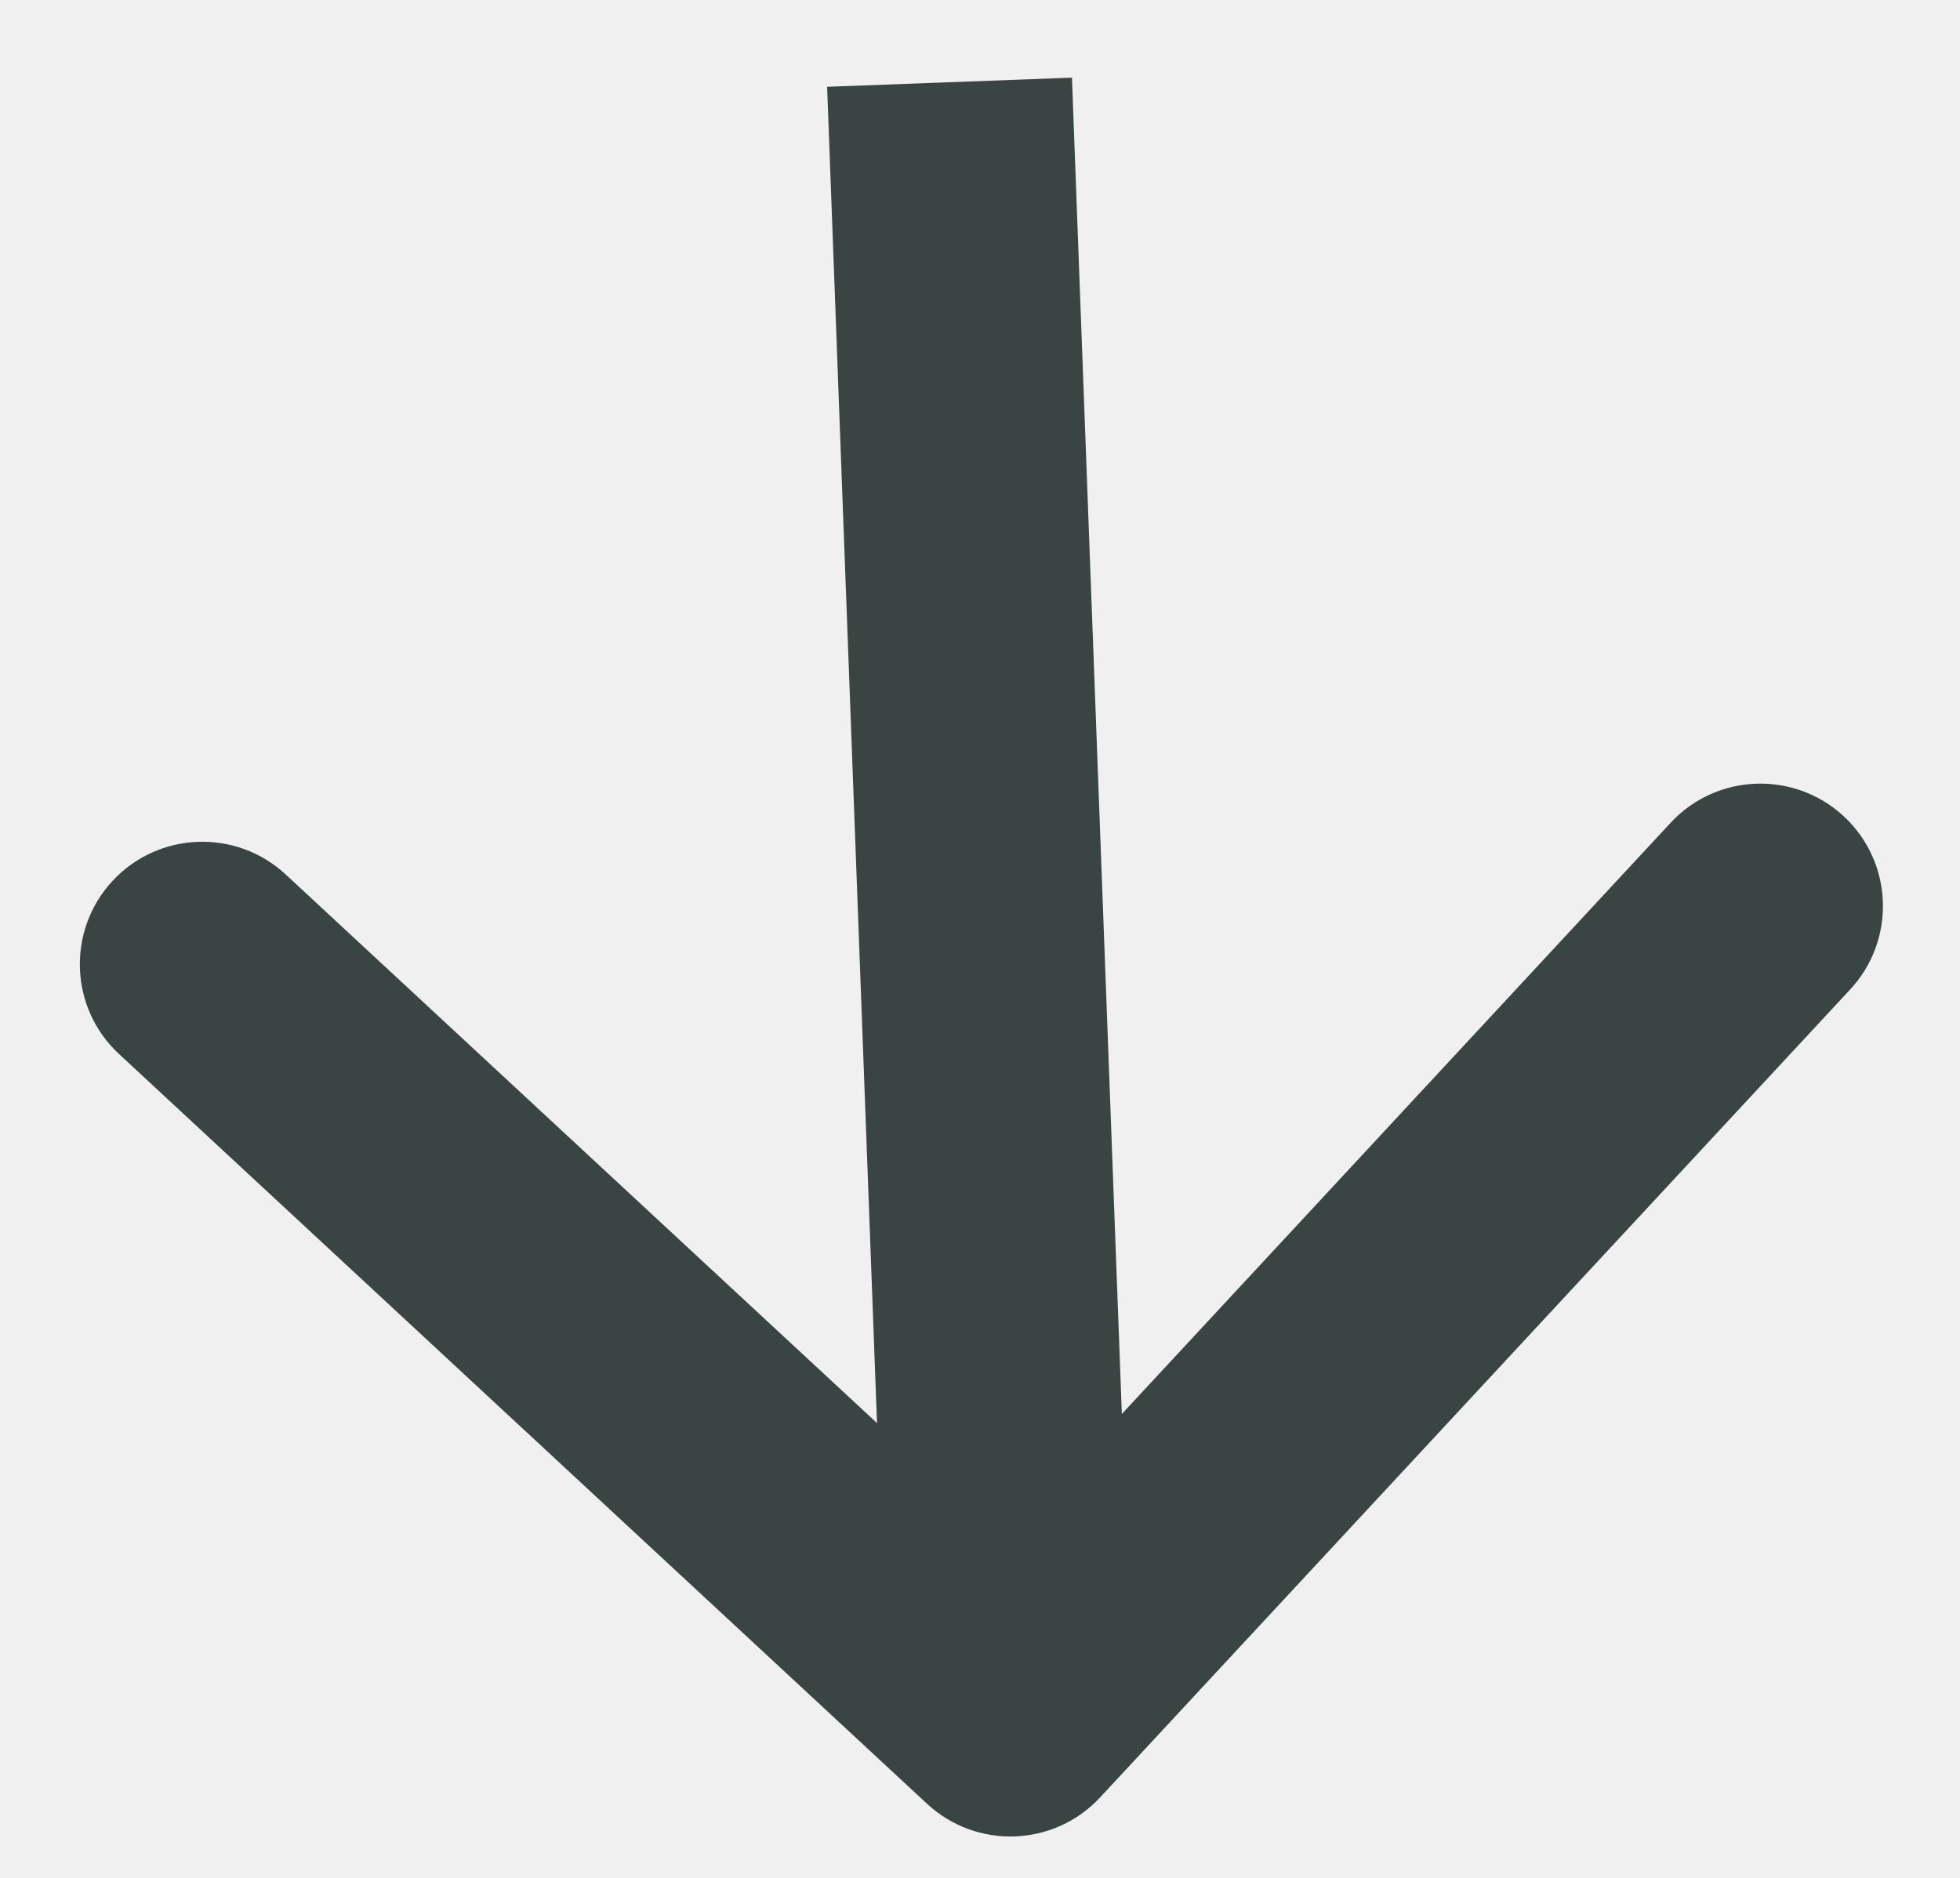
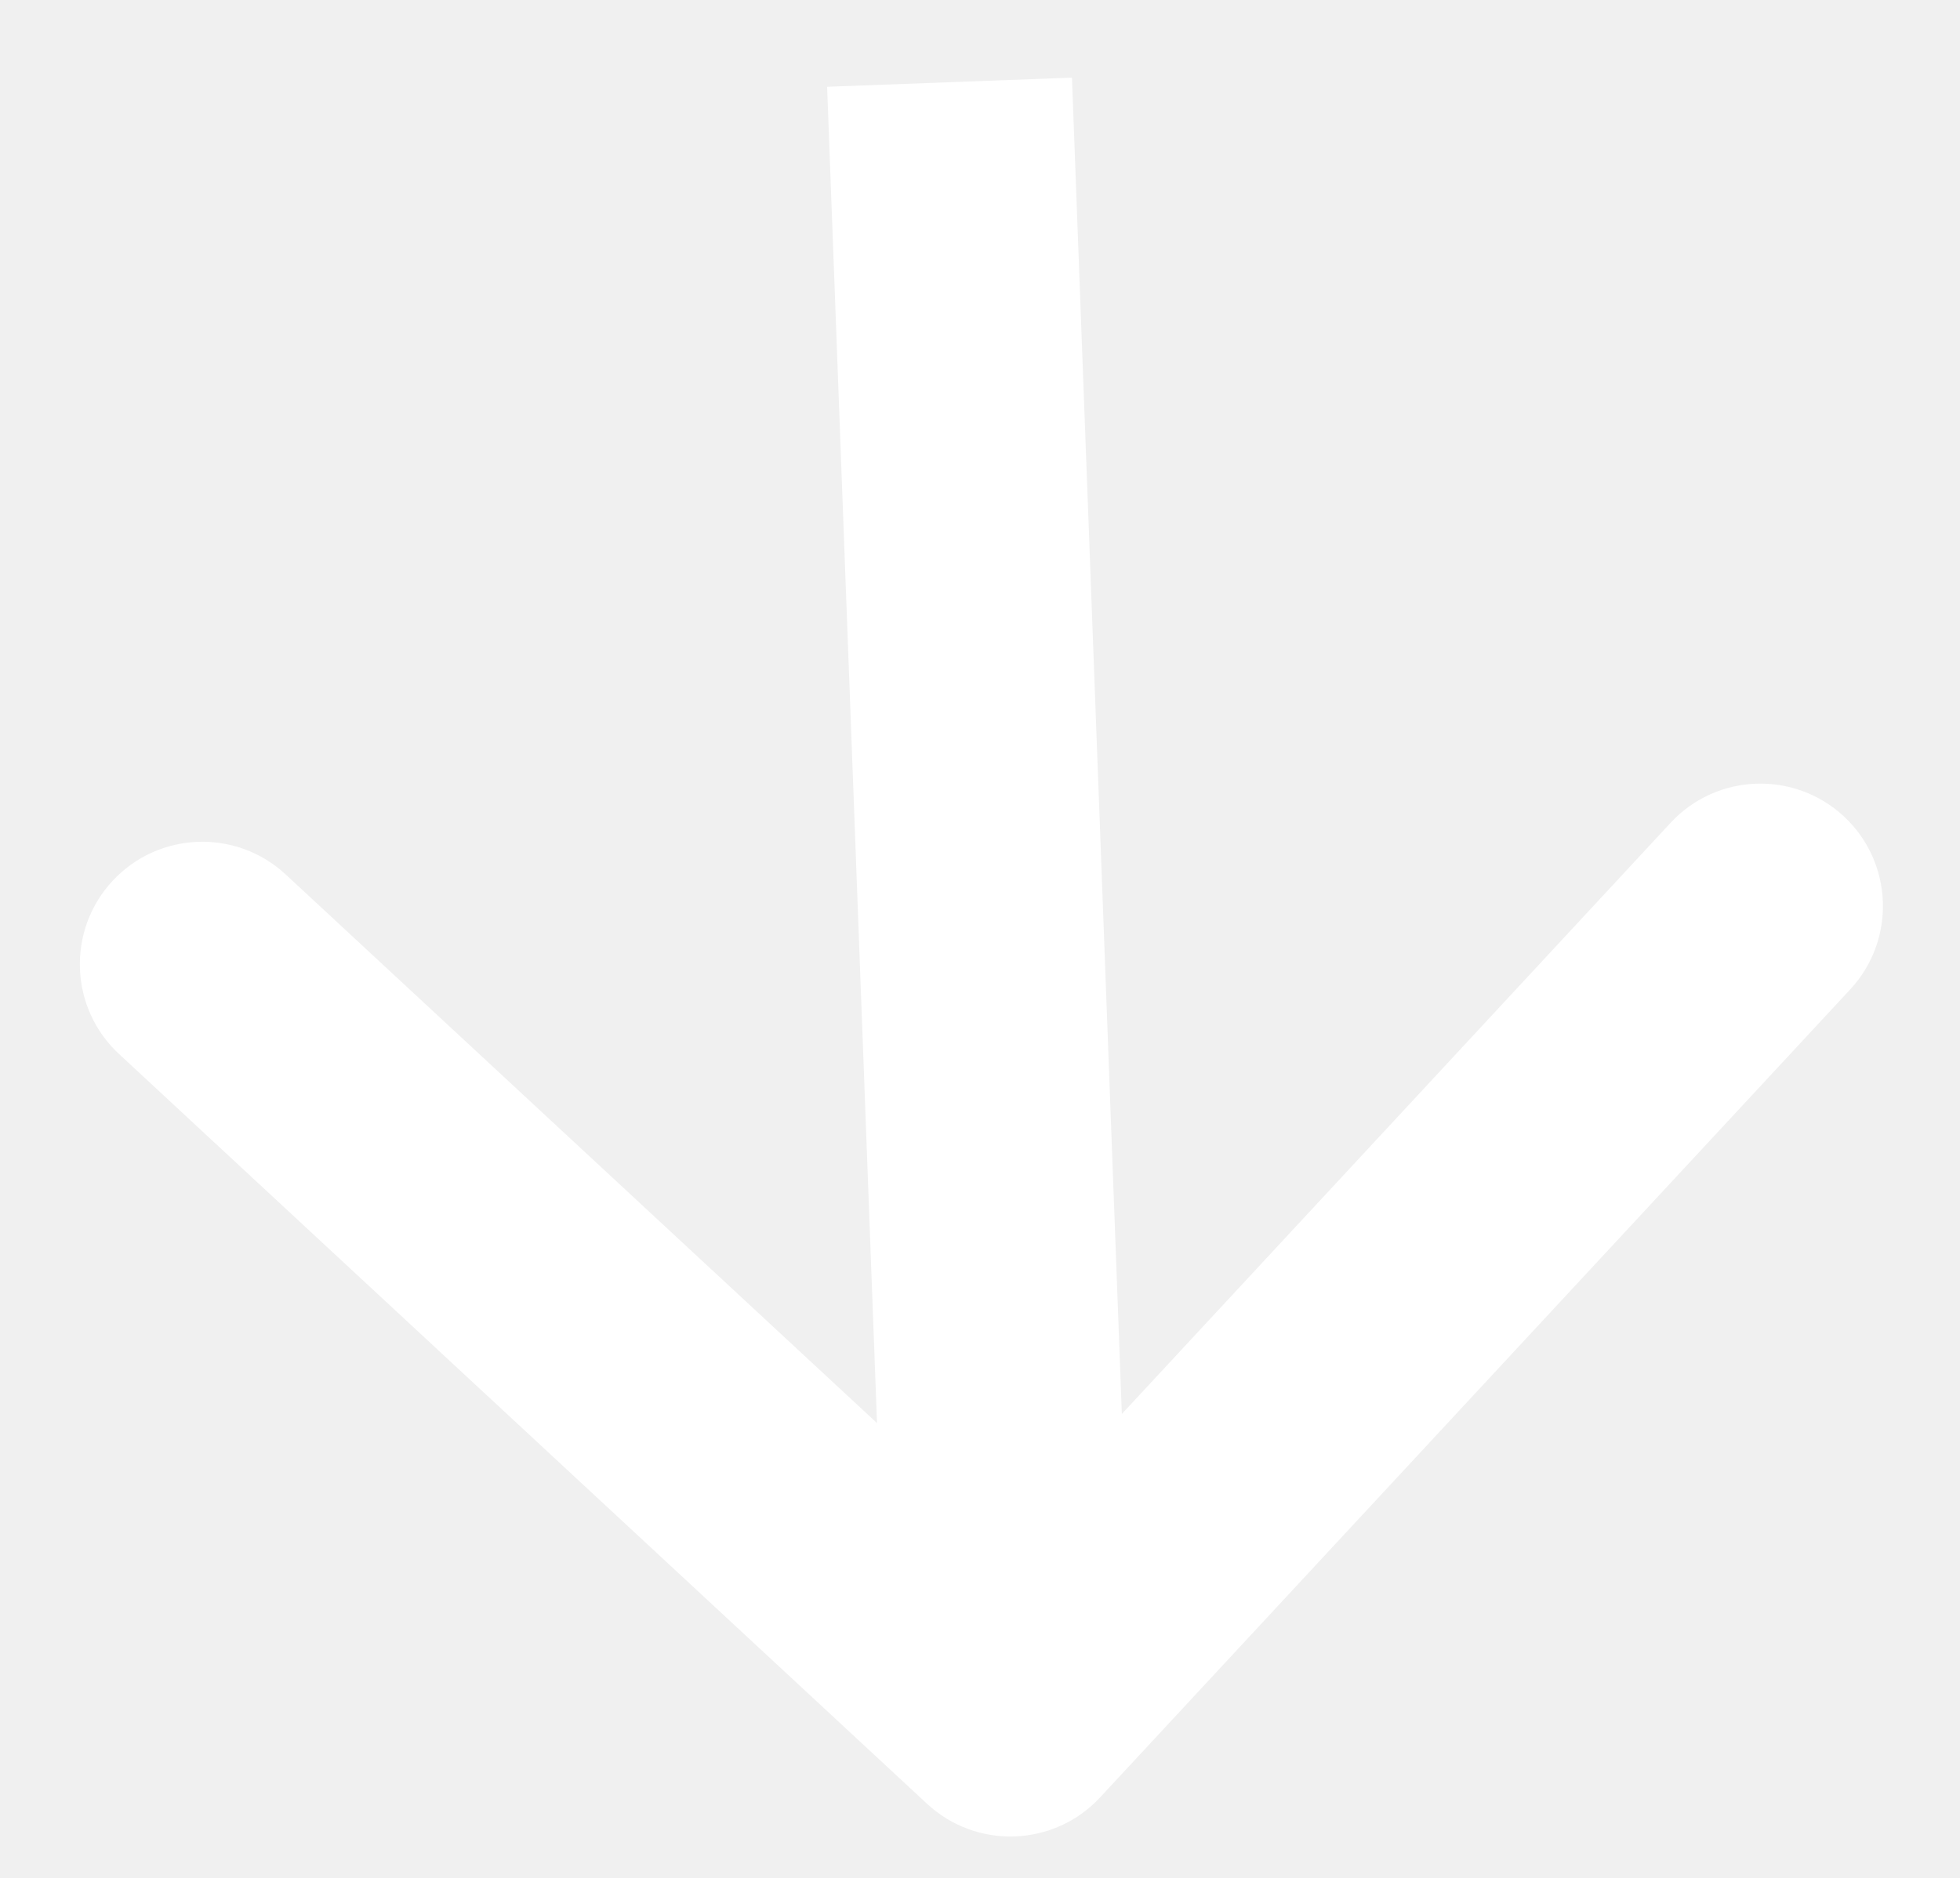
<svg xmlns="http://www.w3.org/2000/svg" width="24" height="23" viewBox="0 0 24 23" fill="none">
-   <path d="M11.352 22.093C11.96 22.656 12.909 22.621 13.472 22.013L22.656 12.118C23.219 11.511 23.184 10.562 22.577 9.998C21.969 9.435 21.02 9.47 20.457 10.077L12.294 18.873L3.498 10.71C2.891 10.147 1.942 10.182 1.378 10.789C0.815 11.397 0.85 12.346 1.457 12.909L11.352 22.093ZM10.128 1.063L10.874 21.049L13.872 20.937L13.126 0.951L10.128 1.063Z" fill="#3A4443" />
+   <path d="M11.352 22.093C11.96 22.656 12.909 22.621 13.472 22.013L22.656 12.118C23.219 11.511 23.184 10.562 22.577 9.998C21.969 9.435 21.02 9.47 20.457 10.077L12.294 18.873L3.498 10.71C2.891 10.147 1.942 10.182 1.378 10.789C0.815 11.397 0.85 12.346 1.457 12.909L11.352 22.093ZM10.128 1.063L10.874 21.049L13.872 20.937L13.126 0.951L10.128 1.063Z" fill="#ffffff" />
</svg>
